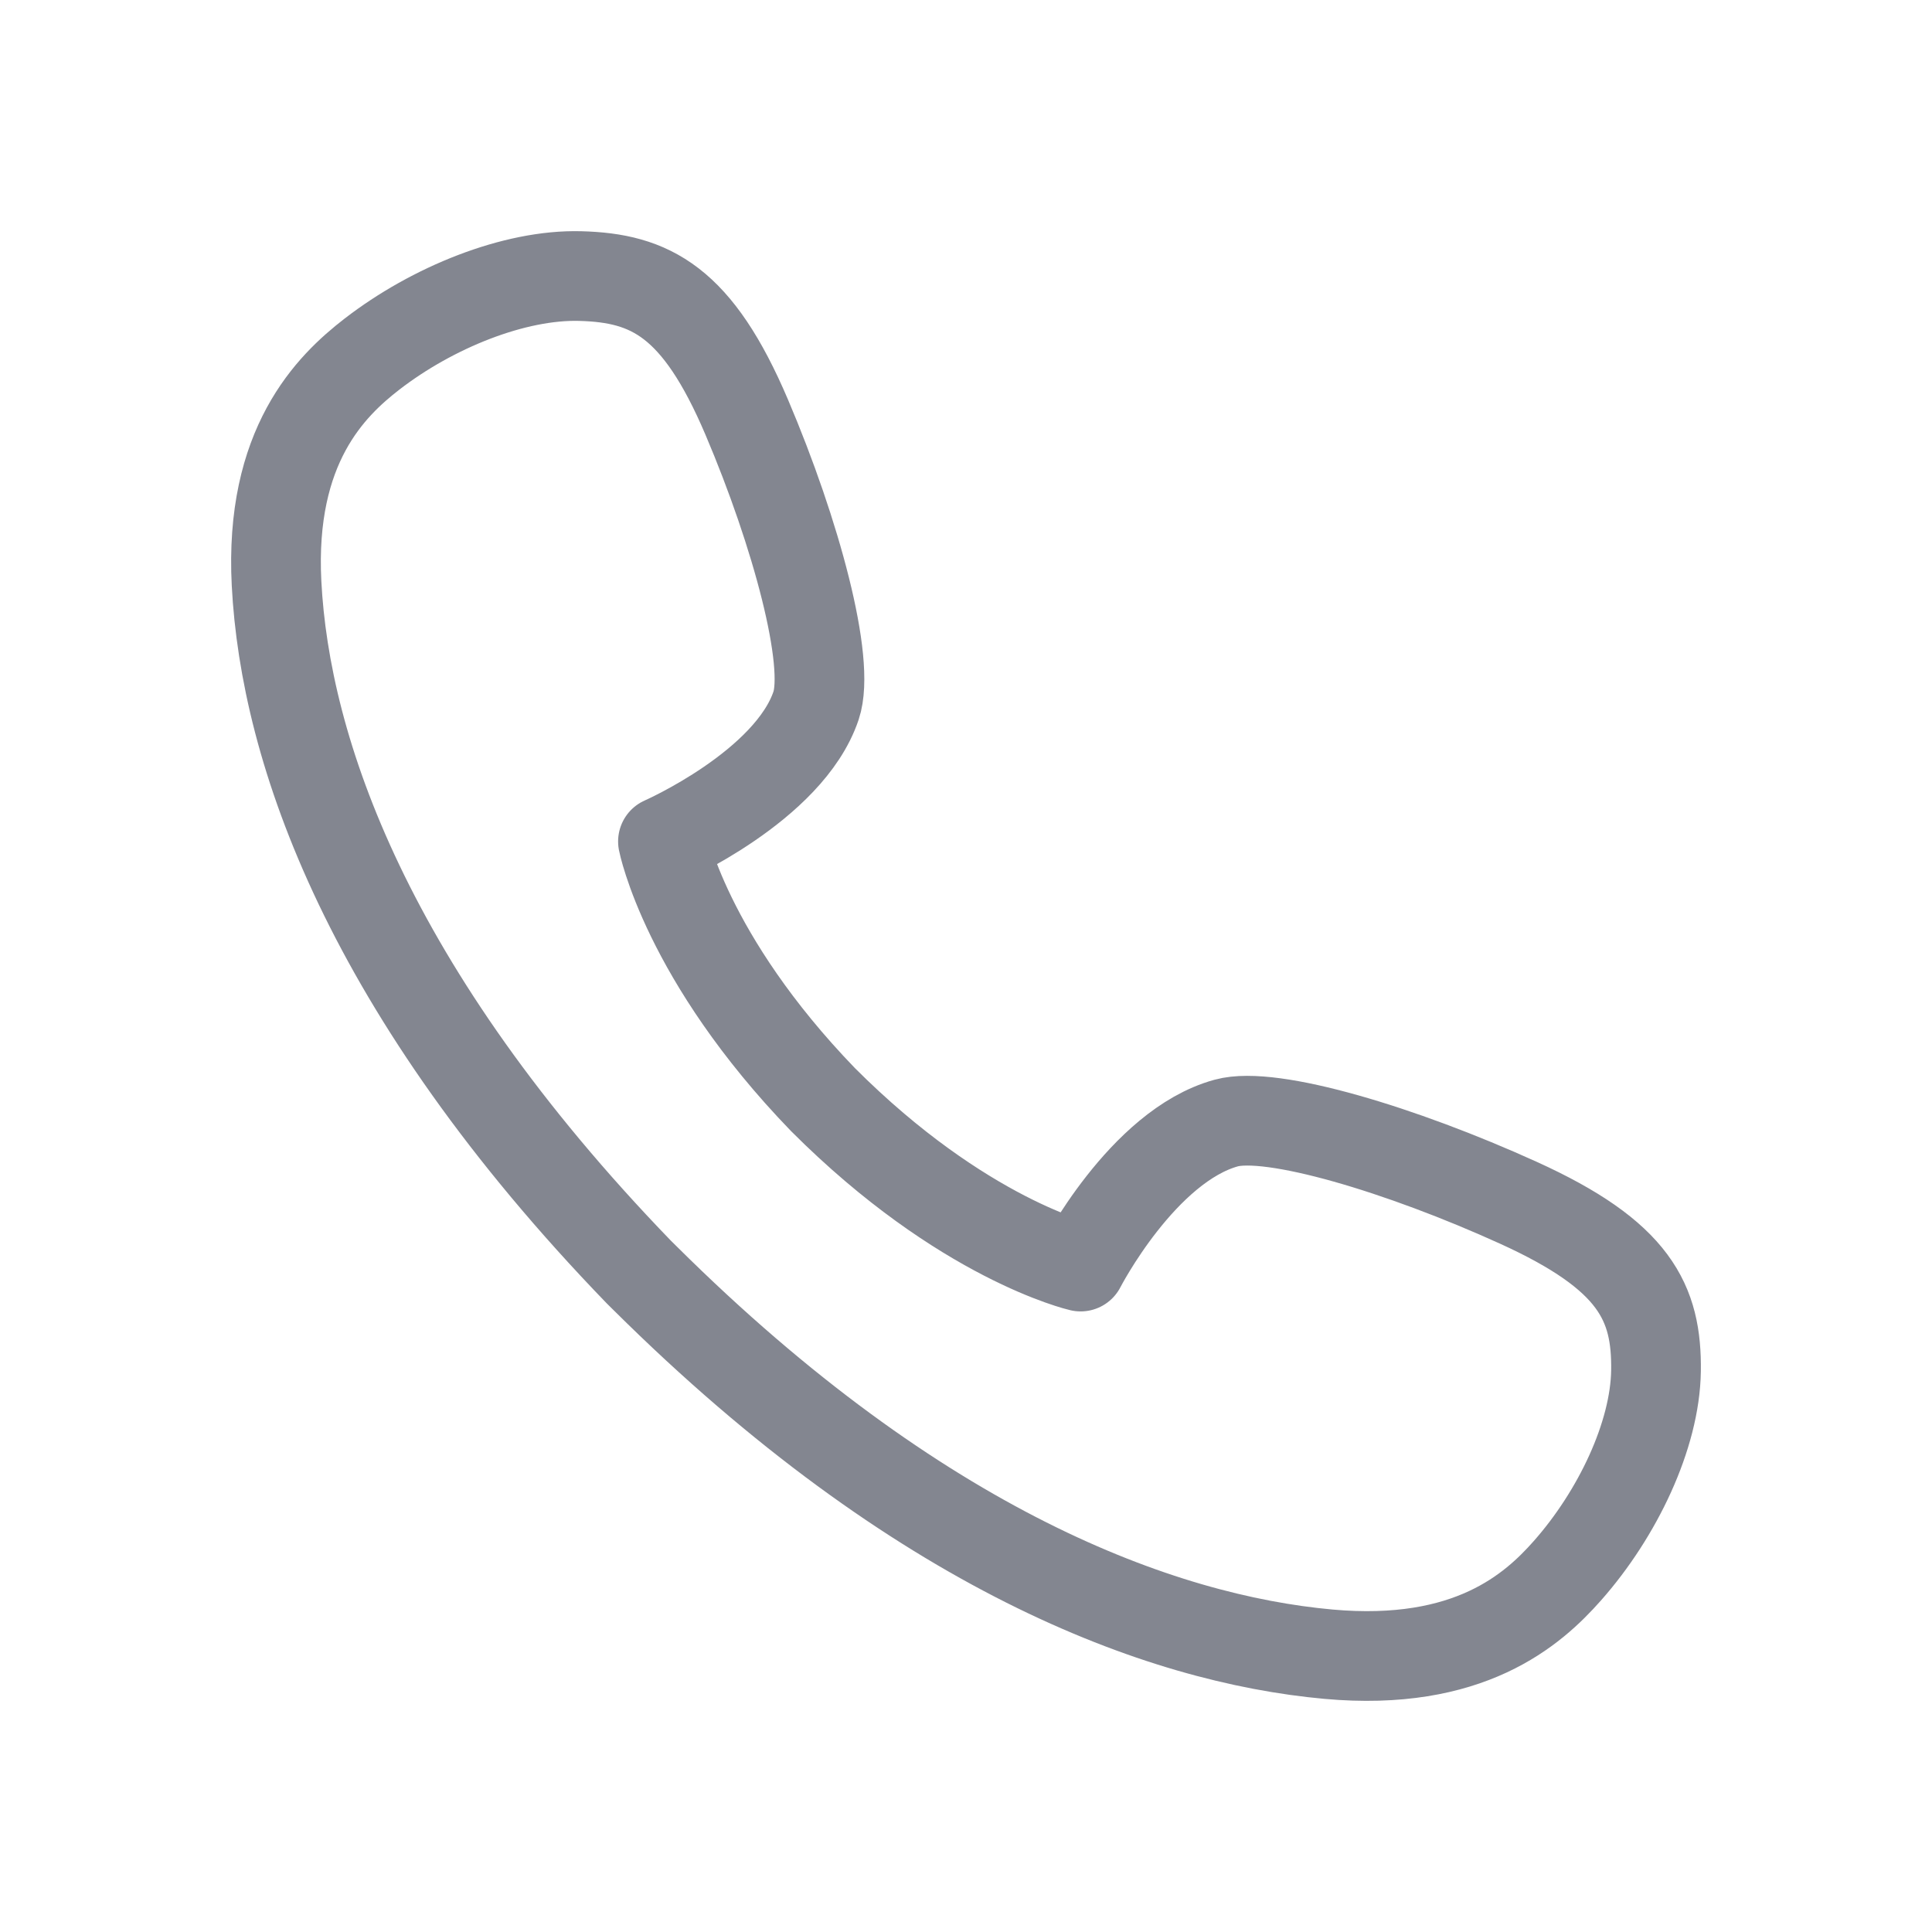
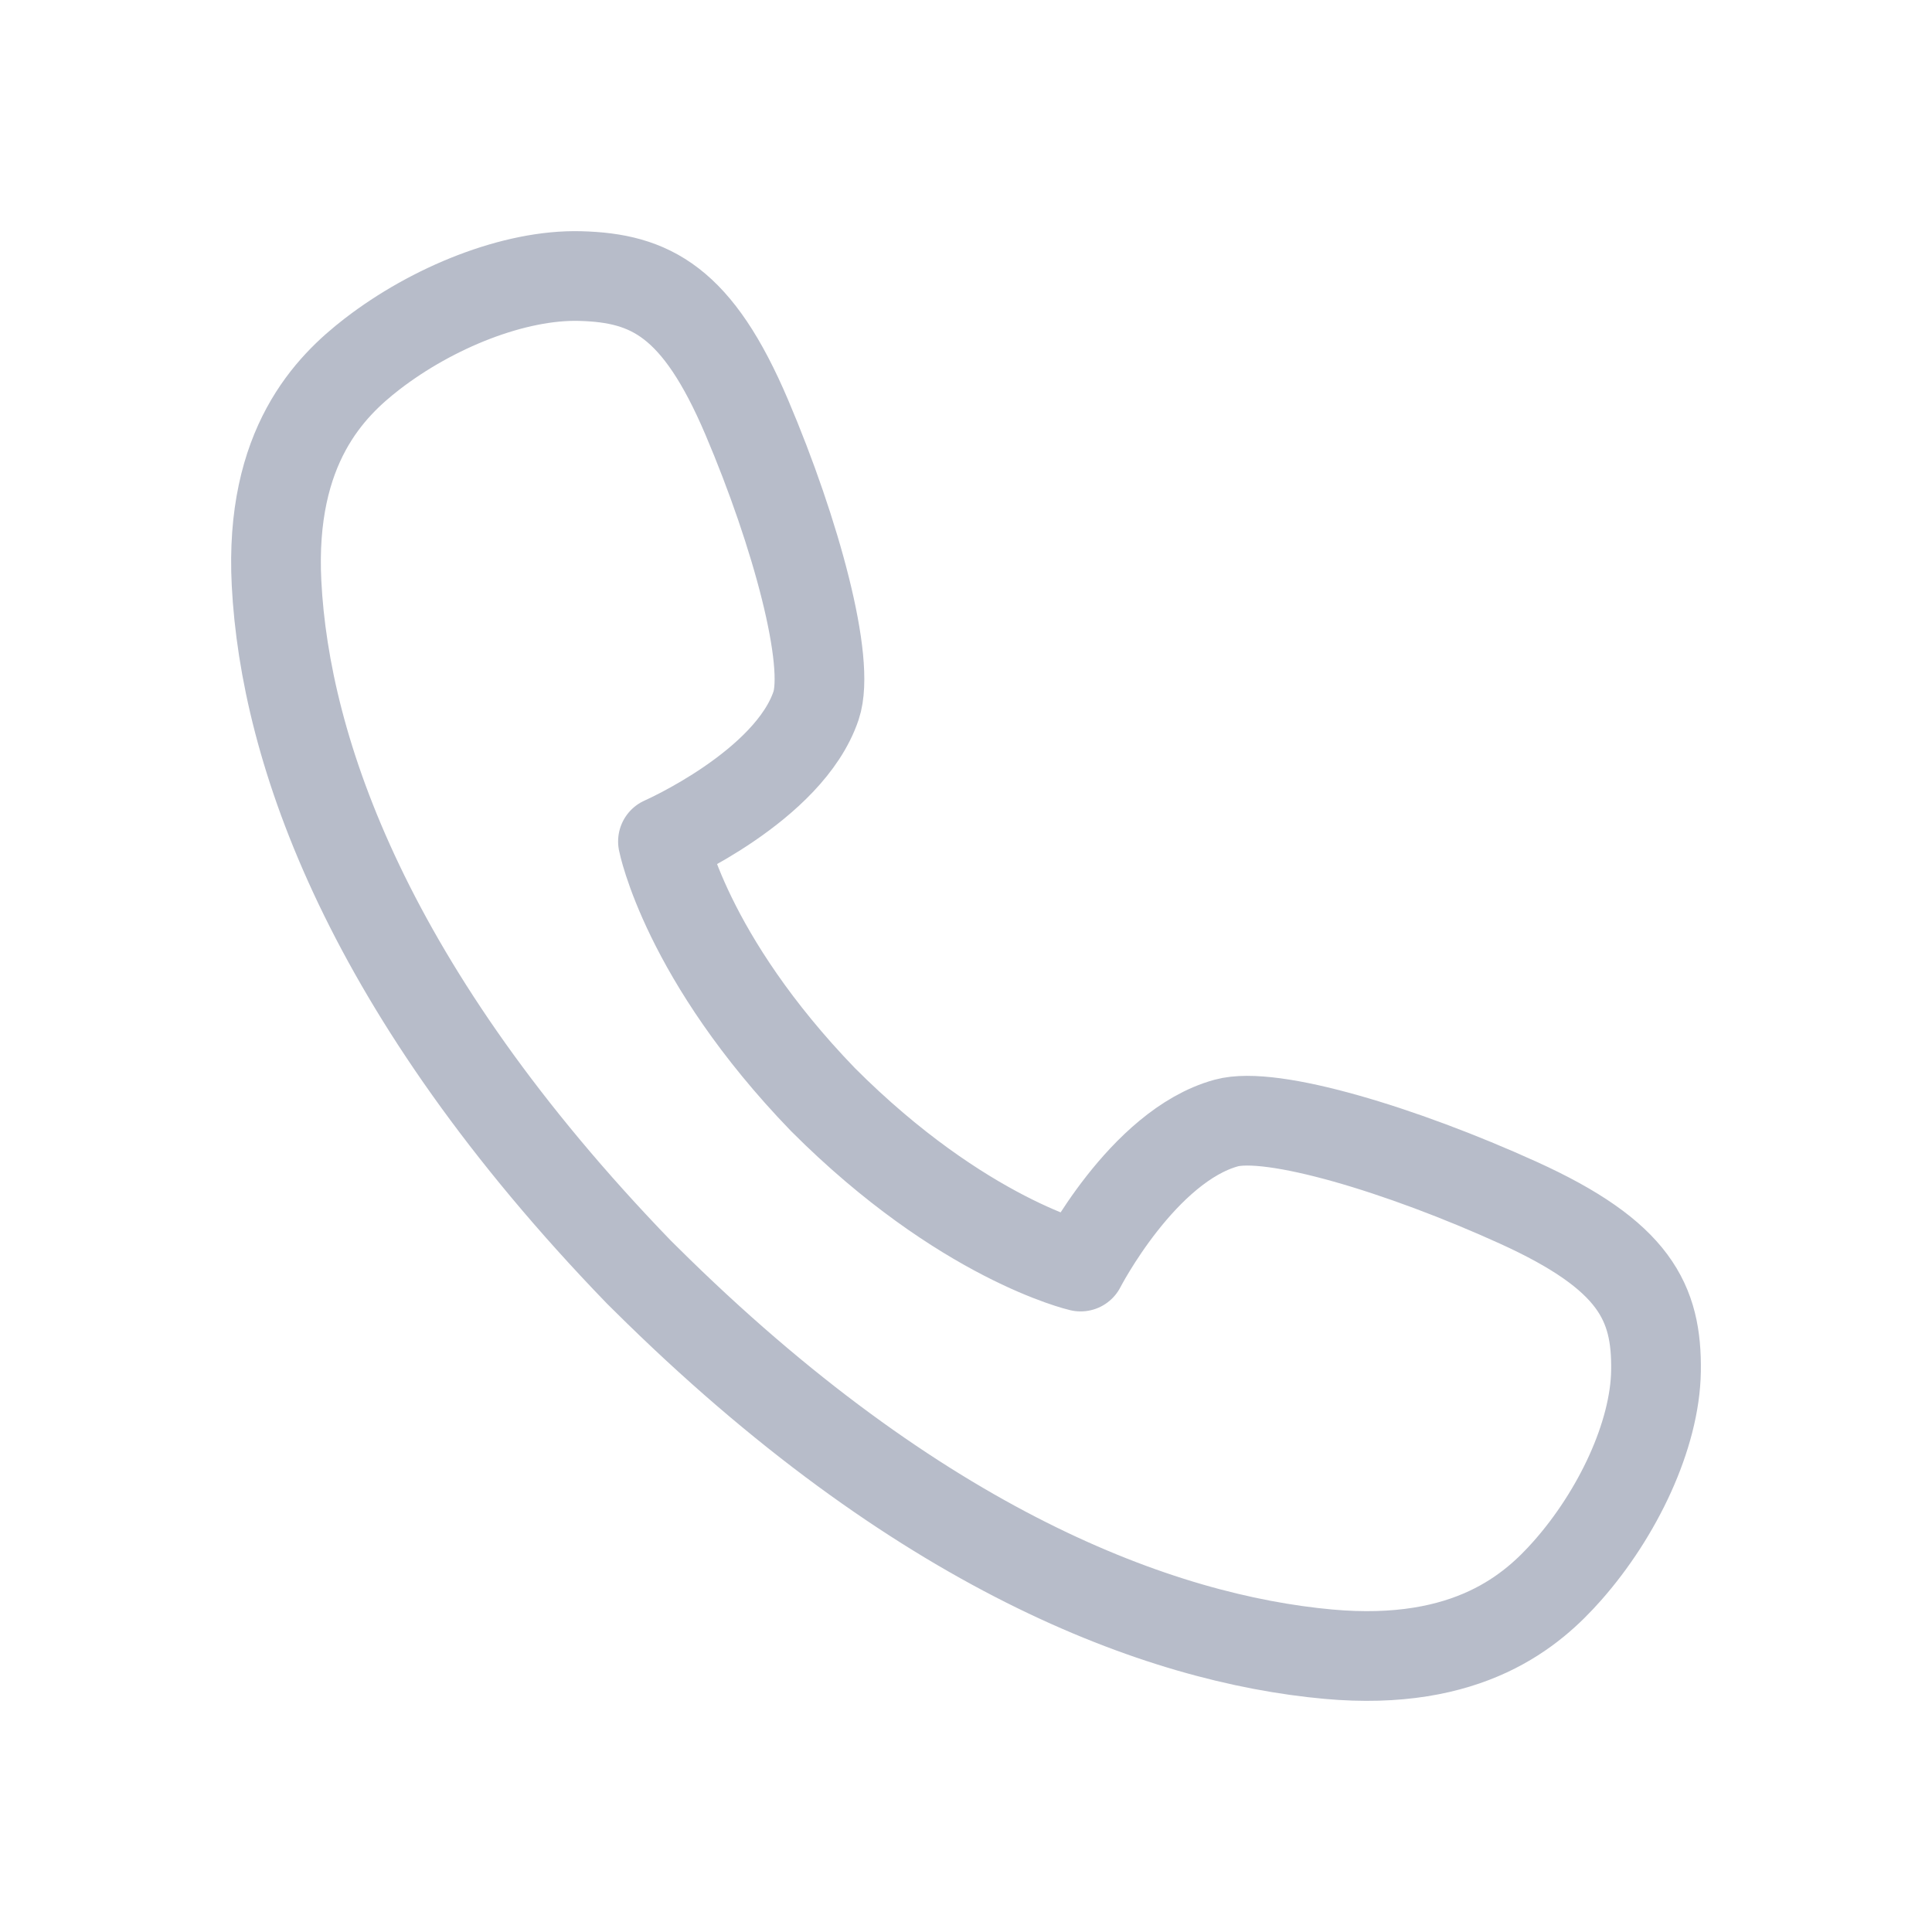
<svg xmlns="http://www.w3.org/2000/svg" width="28" height="28" viewBox="0 0 28 28" fill="none">
-   <g id="ic_calls_tab_line">
-     <path id="Stroke 1 Copy" fill-rule="evenodd" clip-rule="evenodd" d="M11.928 15.937C13.954 17.965 15.661 18.356 15.661 18.356C15.661 18.356 16.559 16.609 17.771 16.276C18.429 16.095 20.314 16.663 22.005 17.431C23.696 18.199 24.014 18.878 24 19.869C23.986 20.803 23.443 21.942 22.715 22.765C22.217 23.328 21.292 24.158 19.254 23.974C16.812 23.753 13.318 22.466 9.352 18.528L9.258 18.435C5.321 14.361 4.132 10.865 4.008 8.455C3.905 6.461 4.794 5.594 5.391 5.132C6.265 4.457 7.453 3.975 8.41 4.001C9.426 4.028 10.108 4.367 10.823 6.048C11.538 7.729 12.04 9.592 11.827 10.226C11.435 11.393 9.608 12.195 9.608 12.195C9.608 12.195 9.937 13.877 11.928 15.937Z" stroke="#838690" stroke-width="1.3" stroke-linecap="round" stroke-linejoin="round" />
-   </g>
+   <path fill-rule="evenodd" clip-rule="evenodd" d="M11.928 15.937C13.954 17.965 15.661 18.356 15.661 18.356C15.661 18.356 16.559 16.609 17.771 16.276C18.429 16.095 20.314 16.663 22.005 17.431C23.696 18.199 24.014 18.878 24 19.869C23.986 20.803 23.443 21.942 22.715 22.765C22.217 23.328 21.292 24.158 19.254 23.974C16.812 23.753 13.318 22.466 9.352 18.528L9.258 18.435C5.321 14.361 4.132 10.865 4.008 8.455C3.905 6.461 4.794 5.594 5.391 5.132C6.265 4.457 7.453 3.975 8.41 4.001C9.426 4.028 10.108 4.367 10.823 6.048C11.538 7.729 12.04 9.592 11.827 10.226C11.435 11.393 9.608 12.195 9.608 12.195C9.608 12.195 9.937 13.877 11.928 15.937Z" stroke="#B7BCC9" stroke-width="1.3" stroke-linecap="round" stroke-linejoin="round" />
</svg>
